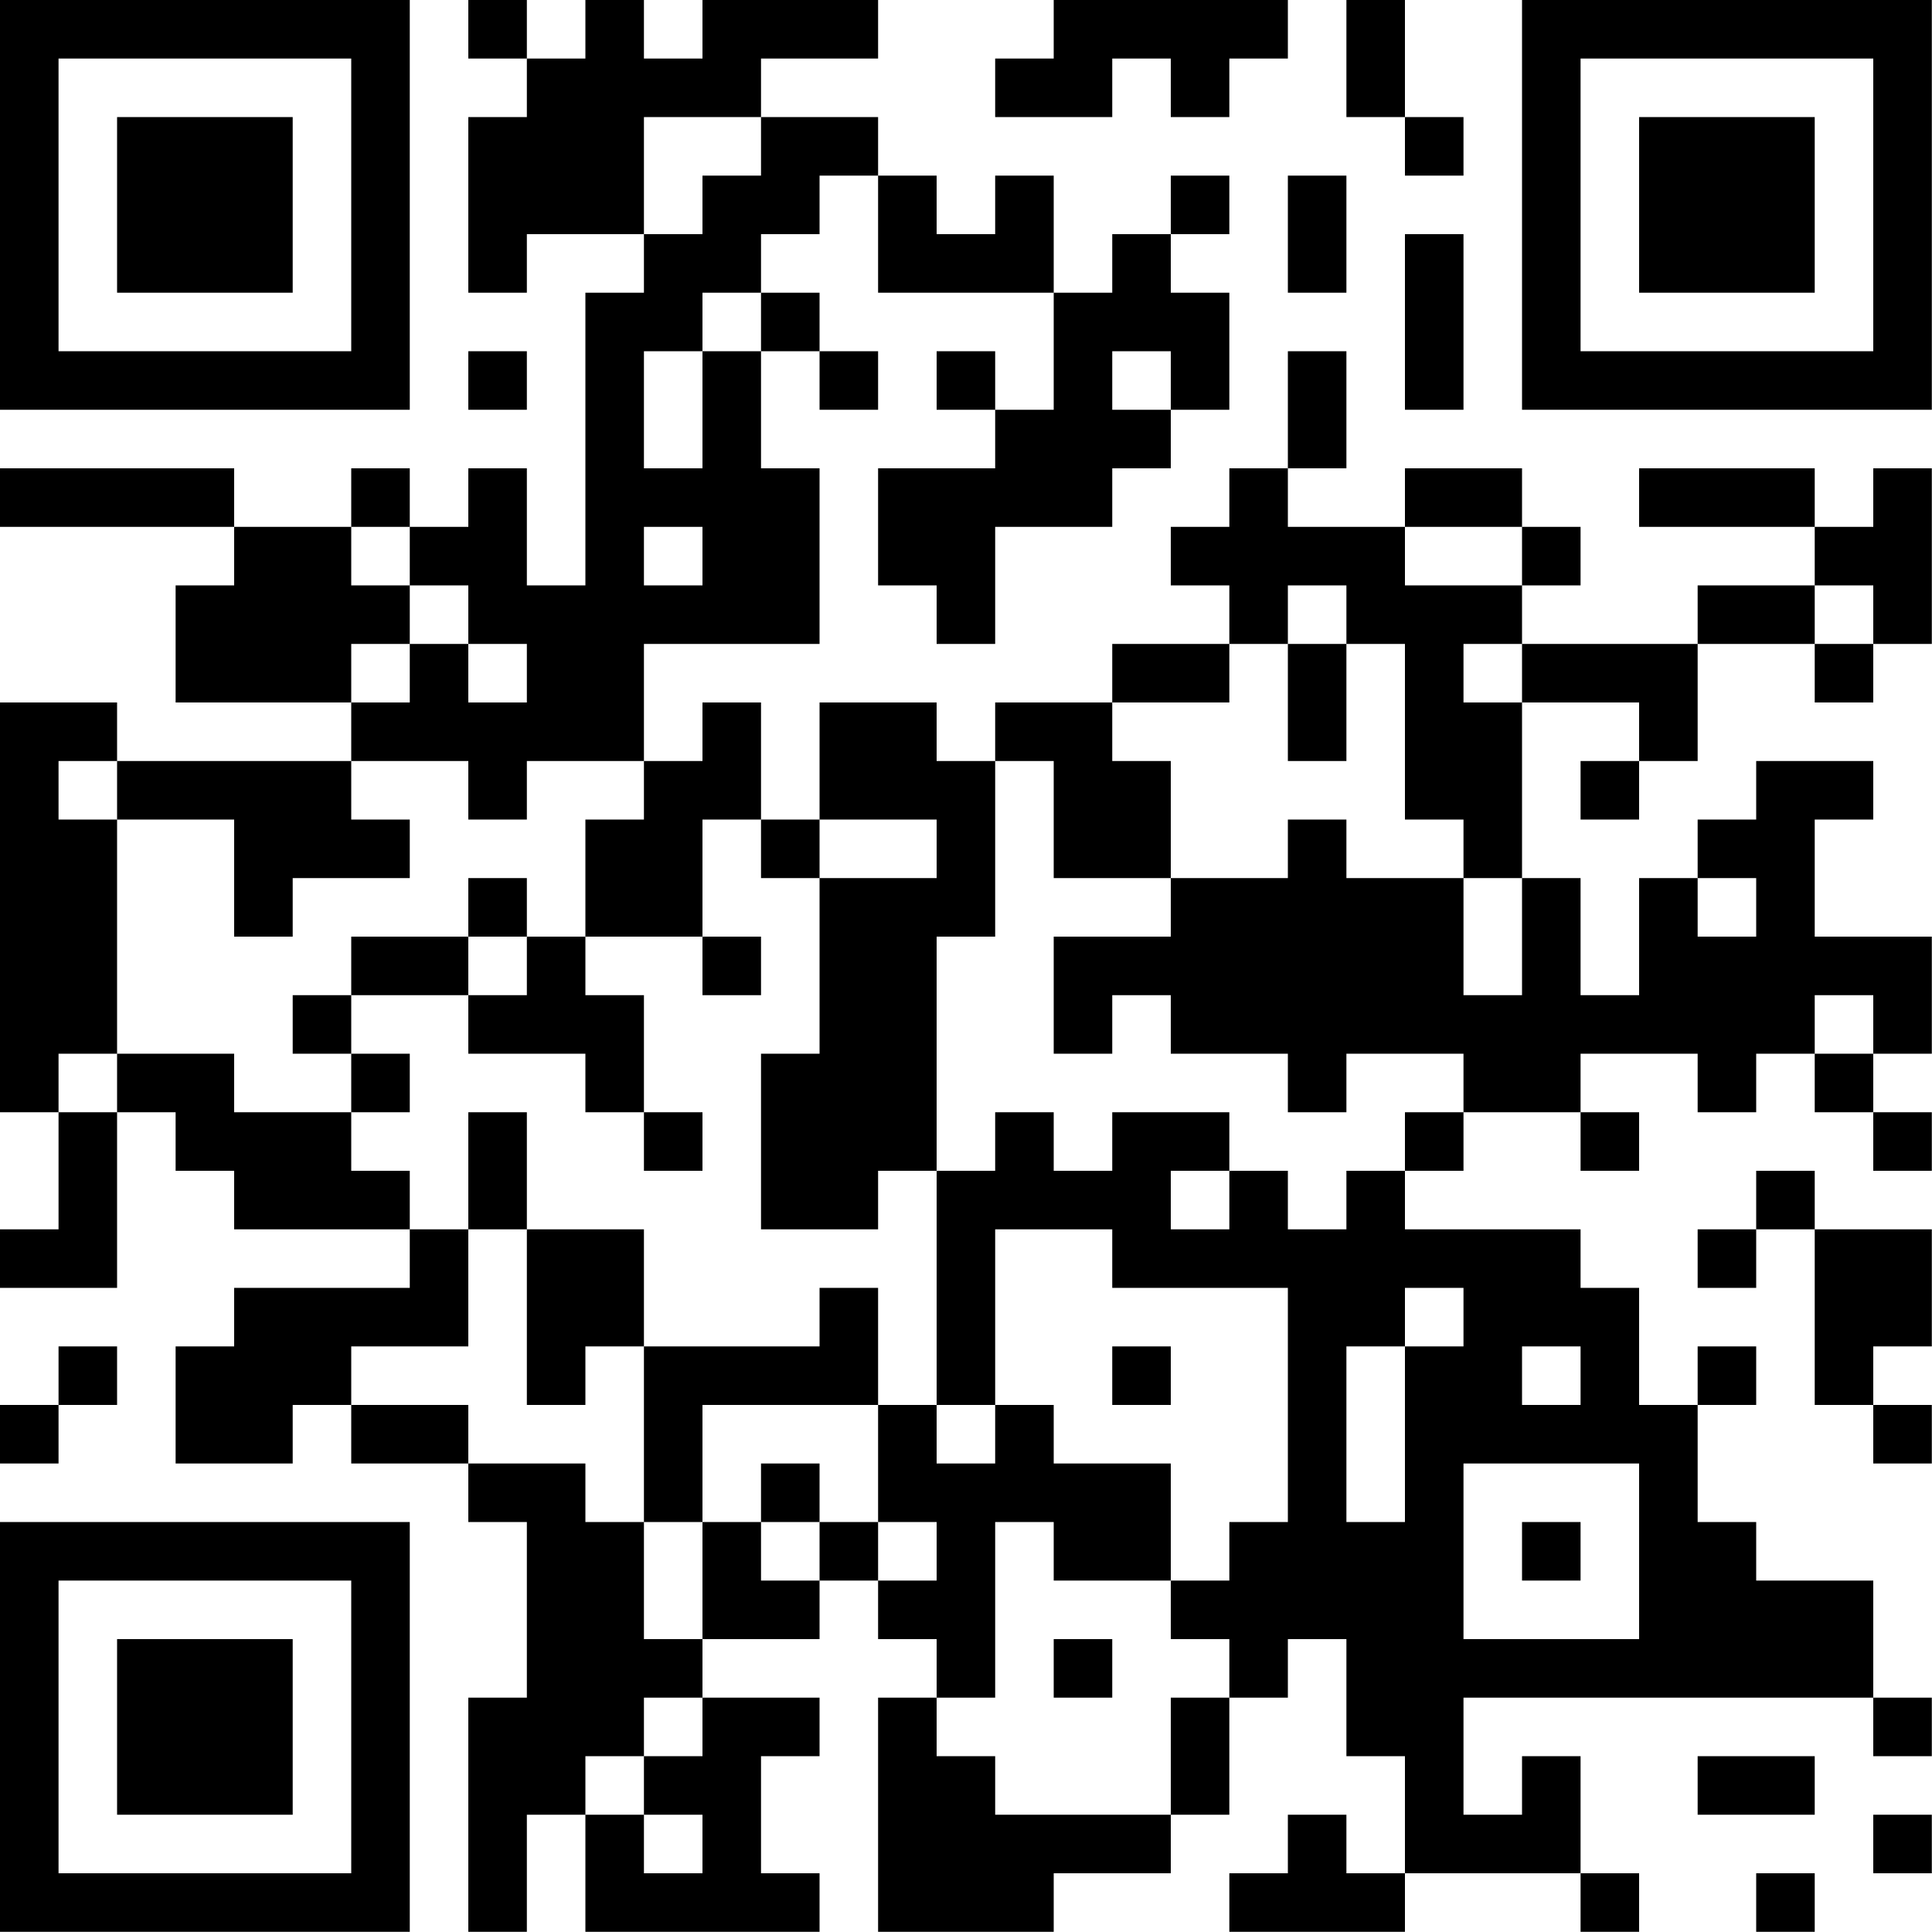
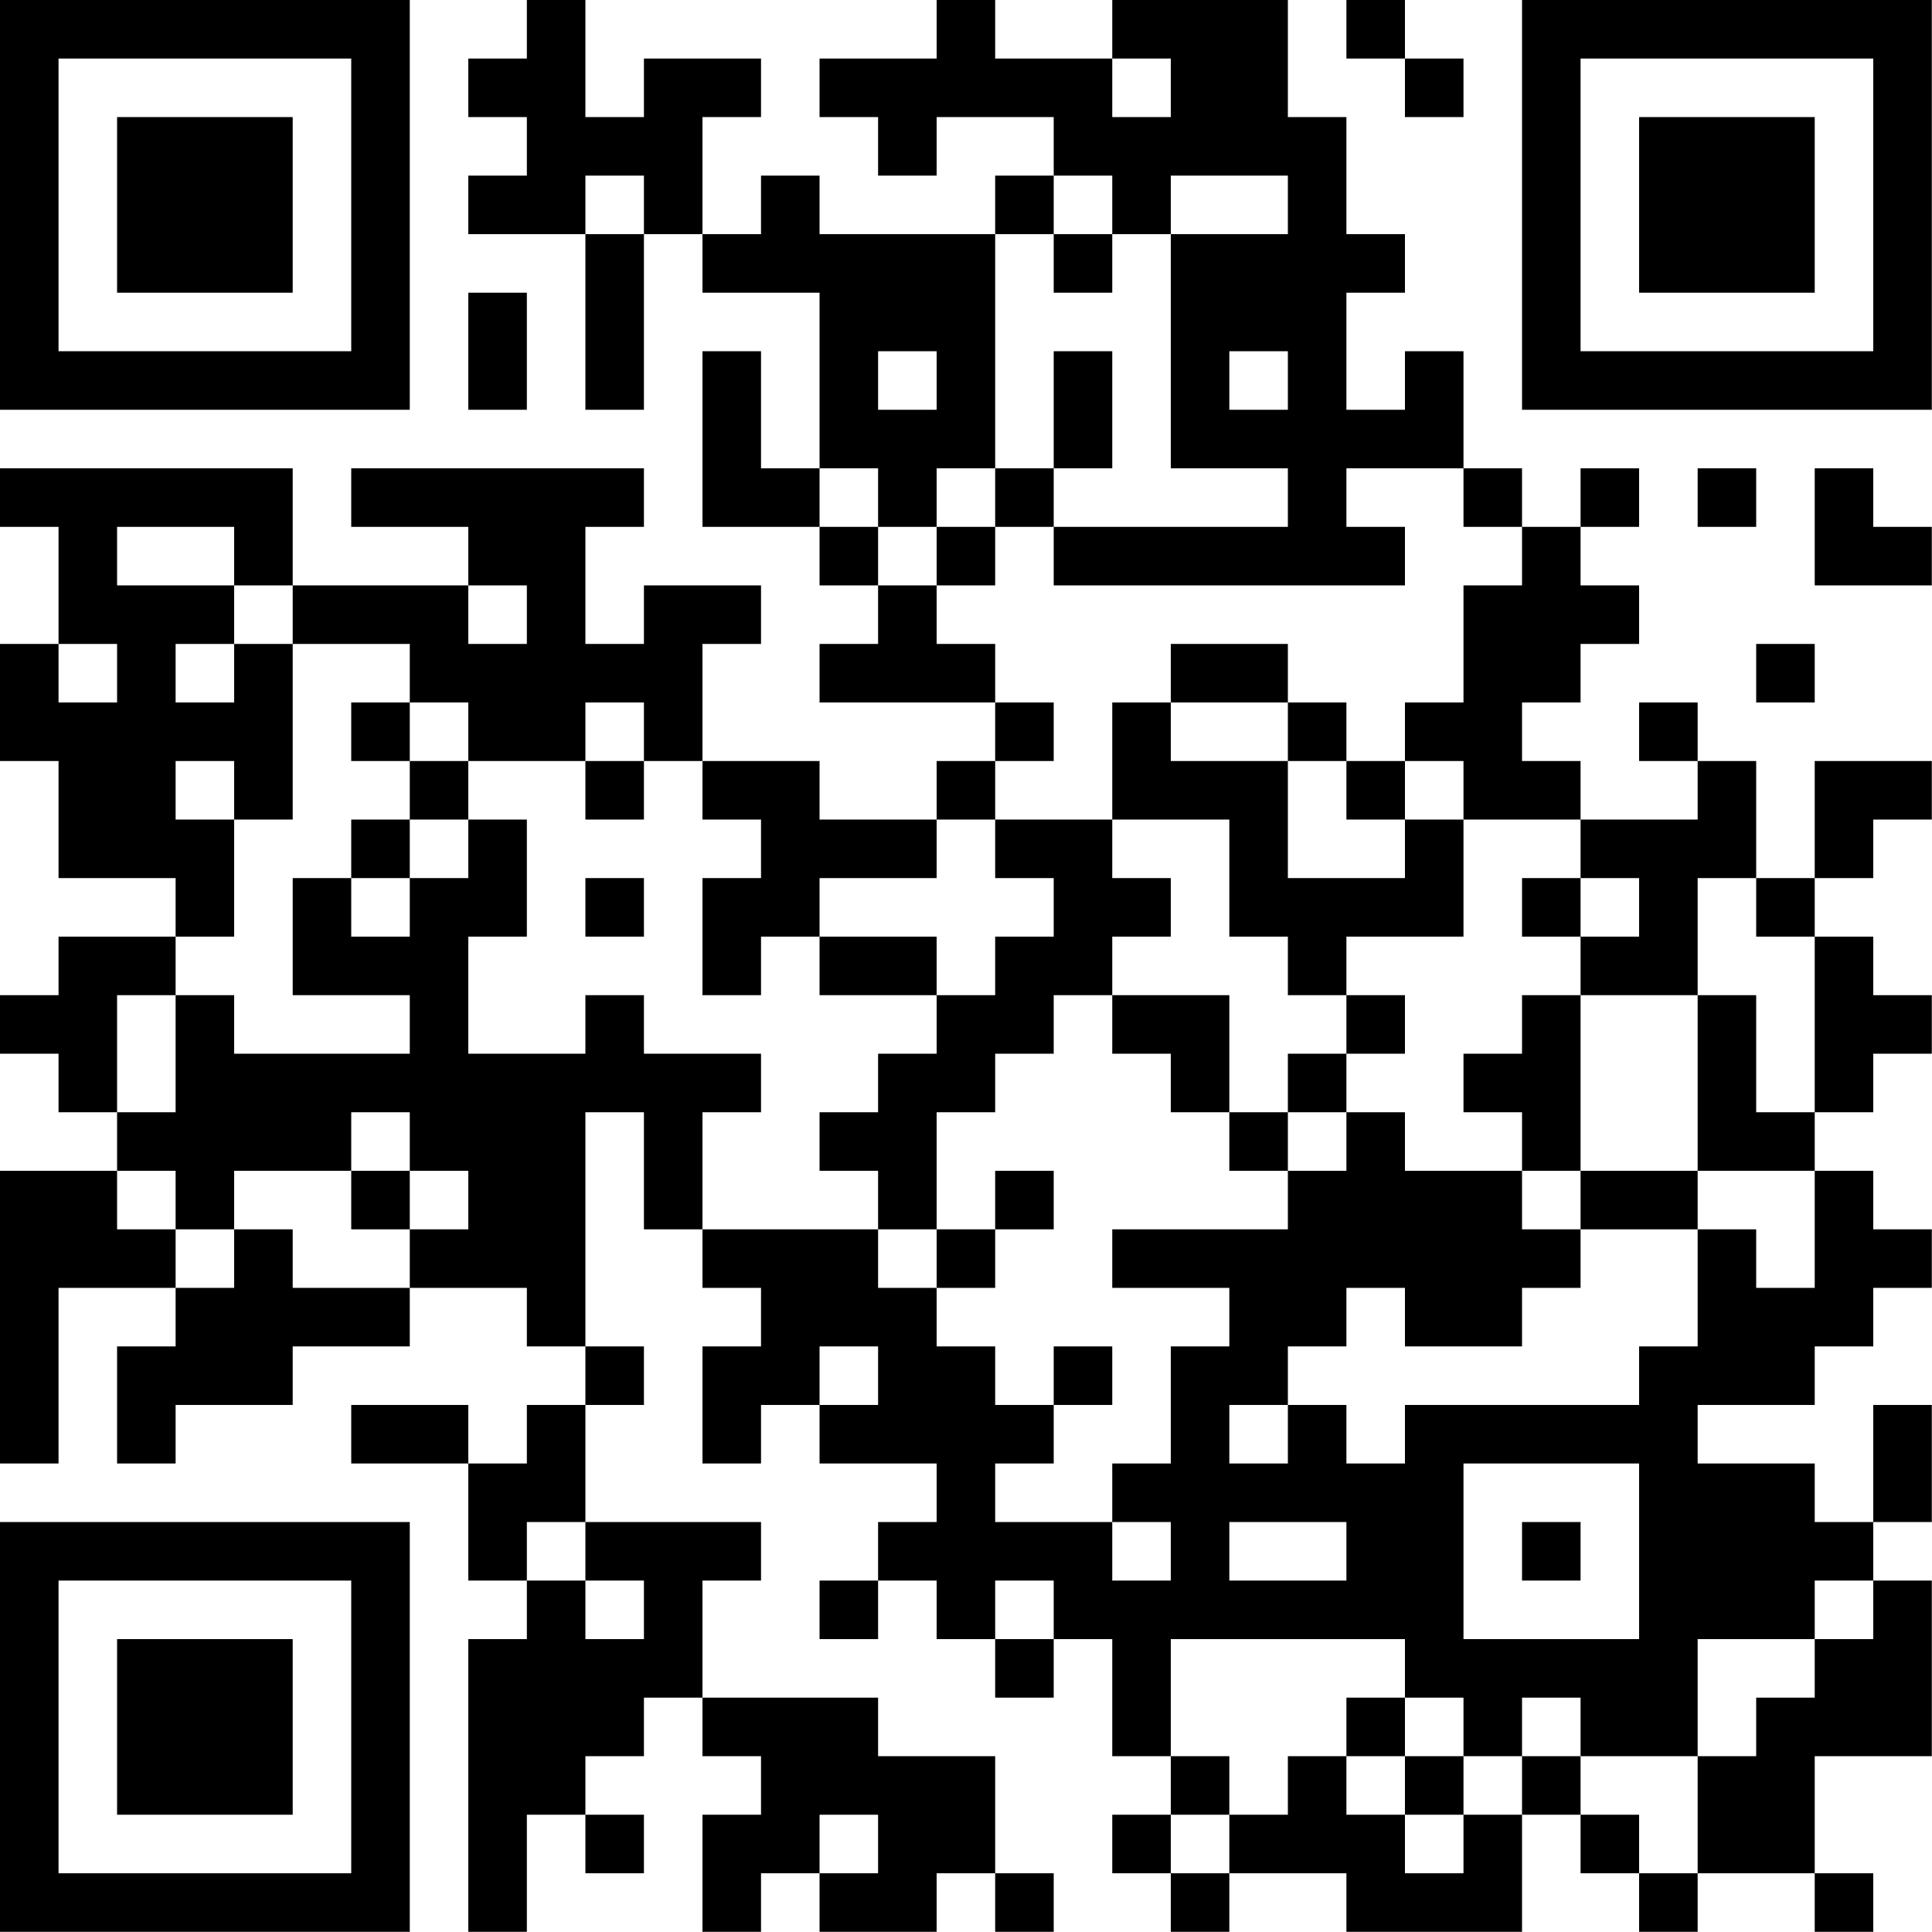
<svg xmlns="http://www.w3.org/2000/svg" version="1.1" width="100" height="100" viewBox="0 0 100 100">
  <rect x="0" y="0" width="100" height="100" fill="#ffffff" />
  <g transform="scale(3.03)">
    <g transform="translate(0,0)">
-       <path fill-rule="evenodd" d="M8 0L8 1L9 1L9 2L8 2L8 5L9 5L9 4L11 4L11 5L10 5L10 10L9 10L9 8L8 8L8 9L7 9L7 8L6 8L6 9L4 9L4 8L0 8L0 9L4 9L4 10L3 10L3 12L6 12L6 13L2 13L2 12L0 12L0 19L1 19L1 21L0 21L0 22L2 22L2 19L3 19L3 20L4 20L4 21L7 21L7 22L4 22L4 23L3 23L3 25L5 25L5 24L6 24L6 25L8 25L8 26L9 26L9 29L8 29L8 33L9 33L9 31L10 31L10 33L14 33L14 32L13 32L13 30L14 30L14 29L12 29L12 28L14 28L14 27L15 27L15 28L16 28L16 29L15 29L15 33L18 33L18 32L20 32L20 31L21 31L21 29L22 29L22 28L23 28L23 30L24 30L24 32L23 32L23 31L22 31L22 32L21 32L21 33L24 33L24 32L27 32L27 33L28 33L28 32L27 32L27 30L26 30L26 31L25 31L25 29L32 29L32 30L33 30L33 29L32 29L32 27L30 27L30 26L29 26L29 24L30 24L30 23L29 23L29 24L28 24L28 22L27 22L27 21L24 21L24 20L25 20L25 19L27 19L27 20L28 20L28 19L27 19L27 18L29 18L29 19L30 19L30 18L31 18L31 19L32 19L32 20L33 20L33 19L32 19L32 18L33 18L33 16L31 16L31 14L32 14L32 13L30 13L30 14L29 14L29 15L28 15L28 17L27 17L27 15L26 15L26 12L28 12L28 13L27 13L27 14L28 14L28 13L29 13L29 11L31 11L31 12L32 12L32 11L33 11L33 8L32 8L32 9L31 9L31 8L28 8L28 9L31 9L31 10L29 10L29 11L26 11L26 10L27 10L27 9L26 9L26 8L24 8L24 9L22 9L22 8L23 8L23 6L22 6L22 8L21 8L21 9L20 9L20 10L21 10L21 11L19 11L19 12L17 12L17 13L16 13L16 12L14 12L14 14L13 14L13 12L12 12L12 13L11 13L11 11L14 11L14 8L13 8L13 6L14 6L14 7L15 7L15 6L14 6L14 5L13 5L13 4L14 4L14 3L15 3L15 5L18 5L18 7L17 7L17 6L16 6L16 7L17 7L17 8L15 8L15 10L16 10L16 11L17 11L17 9L19 9L19 8L20 8L20 7L21 7L21 5L20 5L20 4L21 4L21 3L20 3L20 4L19 4L19 5L18 5L18 3L17 3L17 4L16 4L16 3L15 3L15 2L13 2L13 1L15 1L15 0L12 0L12 1L11 1L11 0L10 0L10 1L9 1L9 0ZM18 0L18 1L17 1L17 2L19 2L19 1L20 1L20 2L21 2L21 1L22 1L22 0ZM23 0L23 2L24 2L24 3L25 3L25 2L24 2L24 0ZM11 2L11 4L12 4L12 3L13 3L13 2ZM22 3L22 5L23 5L23 3ZM24 4L24 7L25 7L25 4ZM12 5L12 6L11 6L11 8L12 8L12 6L13 6L13 5ZM8 6L8 7L9 7L9 6ZM19 6L19 7L20 7L20 6ZM6 9L6 10L7 10L7 11L6 11L6 12L7 12L7 11L8 11L8 12L9 12L9 11L8 11L8 10L7 10L7 9ZM11 9L11 10L12 10L12 9ZM24 9L24 10L26 10L26 9ZM22 10L22 11L21 11L21 12L19 12L19 13L20 13L20 15L18 15L18 13L17 13L17 16L16 16L16 20L15 20L15 21L13 21L13 18L14 18L14 15L16 15L16 14L14 14L14 15L13 15L13 14L12 14L12 16L10 16L10 14L11 14L11 13L9 13L9 14L8 14L8 13L6 13L6 14L7 14L7 15L5 15L5 16L4 16L4 14L2 14L2 13L1 13L1 14L2 14L2 18L1 18L1 19L2 19L2 18L4 18L4 19L6 19L6 20L7 20L7 21L8 21L8 23L6 23L6 24L8 24L8 25L10 25L10 26L11 26L11 28L12 28L12 26L13 26L13 27L14 27L14 26L15 26L15 27L16 27L16 26L15 26L15 24L16 24L16 25L17 25L17 24L18 24L18 25L20 25L20 27L18 27L18 26L17 26L17 29L16 29L16 30L17 30L17 31L20 31L20 29L21 29L21 28L20 28L20 27L21 27L21 26L22 26L22 22L19 22L19 21L17 21L17 24L16 24L16 20L17 20L17 19L18 19L18 20L19 20L19 19L21 19L21 20L20 20L20 21L21 21L21 20L22 20L22 21L23 21L23 20L24 20L24 19L25 19L25 18L23 18L23 19L22 19L22 18L20 18L20 17L19 17L19 18L18 18L18 16L20 16L20 15L22 15L22 14L23 14L23 15L25 15L25 17L26 17L26 15L25 15L25 14L24 14L24 11L23 11L23 10ZM31 10L31 11L32 11L32 10ZM22 11L22 13L23 13L23 11ZM25 11L25 12L26 12L26 11ZM8 15L8 16L6 16L6 17L5 17L5 18L6 18L6 19L7 19L7 18L6 18L6 17L8 17L8 18L10 18L10 19L11 19L11 20L12 20L12 19L11 19L11 17L10 17L10 16L9 16L9 15ZM29 15L29 16L30 16L30 15ZM8 16L8 17L9 17L9 16ZM12 16L12 17L13 17L13 16ZM31 17L31 18L32 18L32 17ZM8 19L8 21L9 21L9 24L10 24L10 23L11 23L11 26L12 26L12 24L15 24L15 22L14 22L14 23L11 23L11 21L9 21L9 19ZM30 20L30 21L29 21L29 22L30 22L30 21L31 21L31 24L32 24L32 25L33 25L33 24L32 24L32 23L33 23L33 21L31 21L31 20ZM24 22L24 23L23 23L23 26L24 26L24 23L25 23L25 22ZM1 23L1 24L0 24L0 25L1 25L1 24L2 24L2 23ZM19 23L19 24L20 24L20 23ZM26 23L26 24L27 24L27 23ZM13 25L13 26L14 26L14 25ZM25 25L25 28L28 28L28 25ZM26 26L26 27L27 27L27 26ZM18 28L18 29L19 29L19 28ZM11 29L11 30L10 30L10 31L11 31L11 32L12 32L12 31L11 31L11 30L12 30L12 29ZM29 30L29 31L31 31L31 30ZM32 31L32 32L33 32L33 31ZM30 32L30 33L31 33L31 32ZM0 0L0 7L7 7L7 0ZM1 1L1 6L6 6L6 1ZM2 2L2 5L5 5L5 2ZM26 0L26 7L33 7L33 0ZM27 1L27 6L32 6L32 1ZM28 2L28 5L31 5L31 2ZM0 26L0 33L7 33L7 26ZM1 27L1 32L6 32L6 27ZM2 28L2 31L5 31L5 28Z" fill="#000000" />
+       <path fill-rule="evenodd" d="M9 0L9 1L8 1L8 2L9 2L9 3L8 3L8 4L10 4L10 7L11 7L11 4L12 4L12 5L14 5L14 8L13 8L13 6L12 6L12 9L14 9L14 10L15 10L15 11L14 11L14 12L17 12L17 13L16 13L16 14L14 14L14 13L12 13L12 11L13 11L13 10L11 10L11 11L10 11L10 9L11 9L11 8L6 8L6 9L8 9L8 10L5 10L5 8L0 8L0 9L1 9L1 11L0 11L0 13L1 13L1 15L3 15L3 16L1 16L1 17L0 17L0 18L1 18L1 19L2 19L2 20L0 20L0 25L1 25L1 22L3 22L3 23L2 23L2 25L3 25L3 24L5 24L5 23L7 23L7 22L9 22L9 23L10 23L10 24L9 24L9 25L8 25L8 24L6 24L6 25L8 25L8 27L9 27L9 28L8 28L8 33L9 33L9 31L10 31L10 32L11 32L11 31L10 31L10 30L11 30L11 29L12 29L12 30L13 30L13 31L12 31L12 33L13 33L13 32L14 32L14 33L16 33L16 32L17 32L17 33L18 33L18 32L17 32L17 30L15 30L15 29L12 29L12 27L13 27L13 26L10 26L10 24L11 24L11 23L10 23L10 19L11 19L11 21L12 21L12 22L13 22L13 23L12 23L12 25L13 25L13 24L14 24L14 25L16 25L16 26L15 26L15 27L14 27L14 28L15 28L15 27L16 27L16 28L17 28L17 29L18 29L18 28L19 28L19 30L20 30L20 31L19 31L19 32L20 32L20 33L21 33L21 32L23 32L23 33L26 33L26 31L27 31L27 32L28 32L28 33L29 33L29 32L31 32L31 33L32 33L32 32L31 32L31 30L33 30L33 27L32 27L32 26L33 26L33 24L32 24L32 26L31 26L31 25L29 25L29 24L31 24L31 23L32 23L32 22L33 22L33 21L32 21L32 20L31 20L31 19L32 19L32 18L33 18L33 17L32 17L32 16L31 16L31 15L32 15L32 14L33 14L33 13L31 13L31 15L30 15L30 13L29 13L29 12L28 12L28 13L29 13L29 14L27 14L27 13L26 13L26 12L27 12L27 11L28 11L28 10L27 10L27 9L28 9L28 8L27 8L27 9L26 9L26 8L25 8L25 6L24 6L24 7L23 7L23 5L24 5L24 4L23 4L23 2L22 2L22 0L19 0L19 1L17 1L17 0L16 0L16 1L14 1L14 2L15 2L15 3L16 3L16 2L18 2L18 3L17 3L17 4L14 4L14 3L13 3L13 4L12 4L12 2L13 2L13 1L11 1L11 2L10 2L10 0ZM23 0L23 1L24 1L24 2L25 2L25 1L24 1L24 0ZM19 1L19 2L20 2L20 1ZM10 3L10 4L11 4L11 3ZM18 3L18 4L17 4L17 8L16 8L16 9L15 9L15 8L14 8L14 9L15 9L15 10L16 10L16 11L17 11L17 12L18 12L18 13L17 13L17 14L16 14L16 15L14 15L14 16L13 16L13 17L12 17L12 15L13 15L13 14L12 14L12 13L11 13L11 12L10 12L10 13L8 13L8 12L7 12L7 11L5 11L5 10L4 10L4 9L2 9L2 10L4 10L4 11L3 11L3 12L4 12L4 11L5 11L5 14L4 14L4 13L3 13L3 14L4 14L4 16L3 16L3 17L2 17L2 19L3 19L3 17L4 17L4 18L7 18L7 17L5 17L5 15L6 15L6 16L7 16L7 15L8 15L8 14L9 14L9 16L8 16L8 18L10 18L10 17L11 17L11 18L13 18L13 19L12 19L12 21L15 21L15 22L16 22L16 23L17 23L17 24L18 24L18 25L17 25L17 26L19 26L19 27L20 27L20 26L19 26L19 25L20 25L20 23L21 23L21 22L19 22L19 21L22 21L22 20L23 20L23 19L24 19L24 20L26 20L26 21L27 21L27 22L26 22L26 23L24 23L24 22L23 22L23 23L22 23L22 24L21 24L21 25L22 25L22 24L23 24L23 25L24 25L24 24L28 24L28 23L29 23L29 21L30 21L30 22L31 22L31 20L29 20L29 17L30 17L30 19L31 19L31 16L30 16L30 15L29 15L29 17L27 17L27 16L28 16L28 15L27 15L27 14L25 14L25 13L24 13L24 12L25 12L25 10L26 10L26 9L25 9L25 8L23 8L23 9L24 9L24 10L18 10L18 9L22 9L22 8L20 8L20 4L22 4L22 3L20 3L20 4L19 4L19 3ZM18 4L18 5L19 5L19 4ZM8 5L8 7L9 7L9 5ZM15 6L15 7L16 7L16 6ZM18 6L18 8L17 8L17 9L16 9L16 10L17 10L17 9L18 9L18 8L19 8L19 6ZM21 6L21 7L22 7L22 6ZM29 8L29 9L30 9L30 8ZM31 8L31 10L33 10L33 9L32 9L32 8ZM8 10L8 11L9 11L9 10ZM1 11L1 12L2 12L2 11ZM20 11L20 12L19 12L19 14L17 14L17 15L18 15L18 16L17 16L17 17L16 17L16 16L14 16L14 17L16 17L16 18L15 18L15 19L14 19L14 20L15 20L15 21L16 21L16 22L17 22L17 21L18 21L18 20L17 20L17 21L16 21L16 19L17 19L17 18L18 18L18 17L19 17L19 18L20 18L20 19L21 19L21 20L22 20L22 19L23 19L23 18L24 18L24 17L23 17L23 16L25 16L25 14L24 14L24 13L23 13L23 12L22 12L22 11ZM30 11L30 12L31 12L31 11ZM6 12L6 13L7 13L7 14L6 14L6 15L7 15L7 14L8 14L8 13L7 13L7 12ZM20 12L20 13L22 13L22 15L24 15L24 14L23 14L23 13L22 13L22 12ZM10 13L10 14L11 14L11 13ZM19 14L19 15L20 15L20 16L19 16L19 17L21 17L21 19L22 19L22 18L23 18L23 17L22 17L22 16L21 16L21 14ZM10 15L10 16L11 16L11 15ZM26 15L26 16L27 16L27 15ZM26 17L26 18L25 18L25 19L26 19L26 20L27 20L27 21L29 21L29 20L27 20L27 17ZM6 19L6 20L4 20L4 21L3 21L3 20L2 20L2 21L3 21L3 22L4 22L4 21L5 21L5 22L7 22L7 21L8 21L8 20L7 20L7 19ZM6 20L6 21L7 21L7 20ZM14 23L14 24L15 24L15 23ZM18 23L18 24L19 24L19 23ZM25 25L25 28L28 28L28 25ZM9 26L9 27L10 27L10 28L11 28L11 27L10 27L10 26ZM21 26L21 27L23 27L23 26ZM26 26L26 27L27 27L27 26ZM17 27L17 28L18 28L18 27ZM31 27L31 28L29 28L29 30L27 30L27 29L26 29L26 30L25 30L25 29L24 29L24 28L20 28L20 30L21 30L21 31L20 31L20 32L21 32L21 31L22 31L22 30L23 30L23 31L24 31L24 32L25 32L25 31L26 31L26 30L27 30L27 31L28 31L28 32L29 32L29 30L30 30L30 29L31 29L31 28L32 28L32 27ZM23 29L23 30L24 30L24 31L25 31L25 30L24 30L24 29ZM14 31L14 32L15 32L15 31ZM0 0L0 7L7 7L7 0ZM1 1L1 6L6 6L6 1ZM2 2L2 5L5 5L5 2ZM26 0L26 7L33 7L33 0ZM27 1L27 6L32 6L32 1ZM28 2L28 5L31 5L31 2ZM0 26L0 33L7 33L7 26ZM1 27L1 32L6 32L6 27ZM2 28L2 31L5 31L5 28Z" fill="#000000" />
    </g>
  </g>
</svg>
